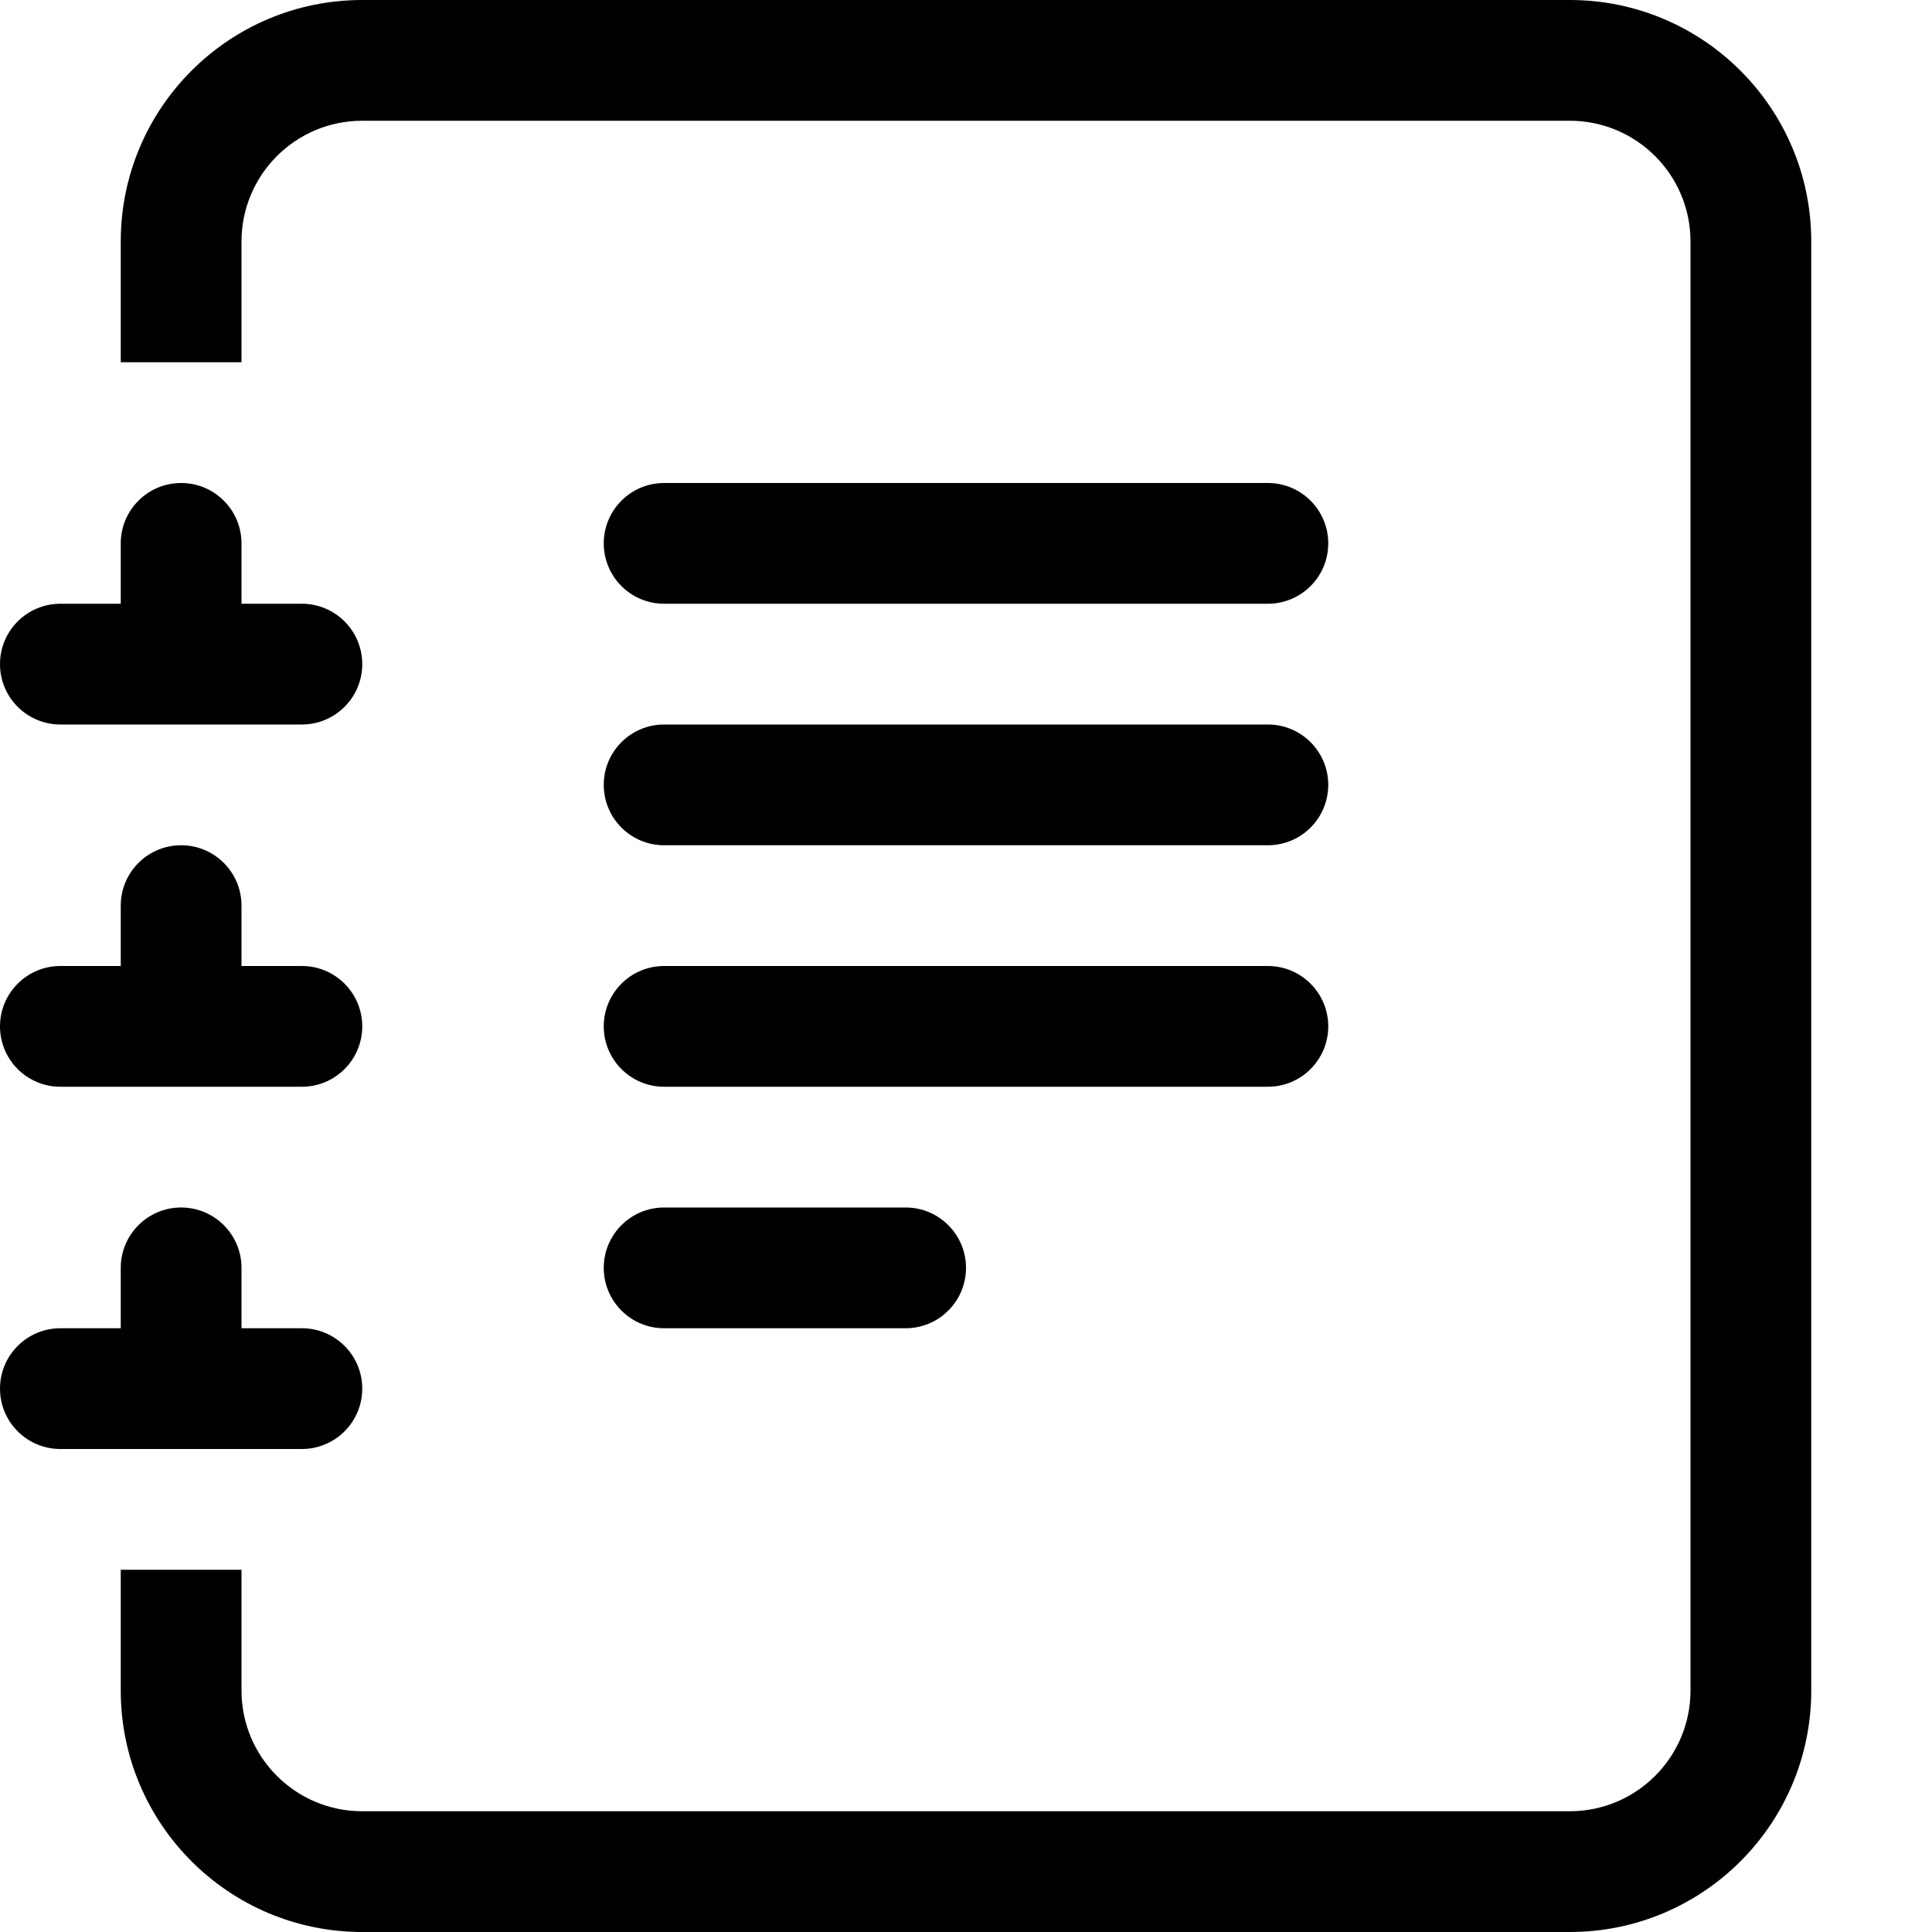
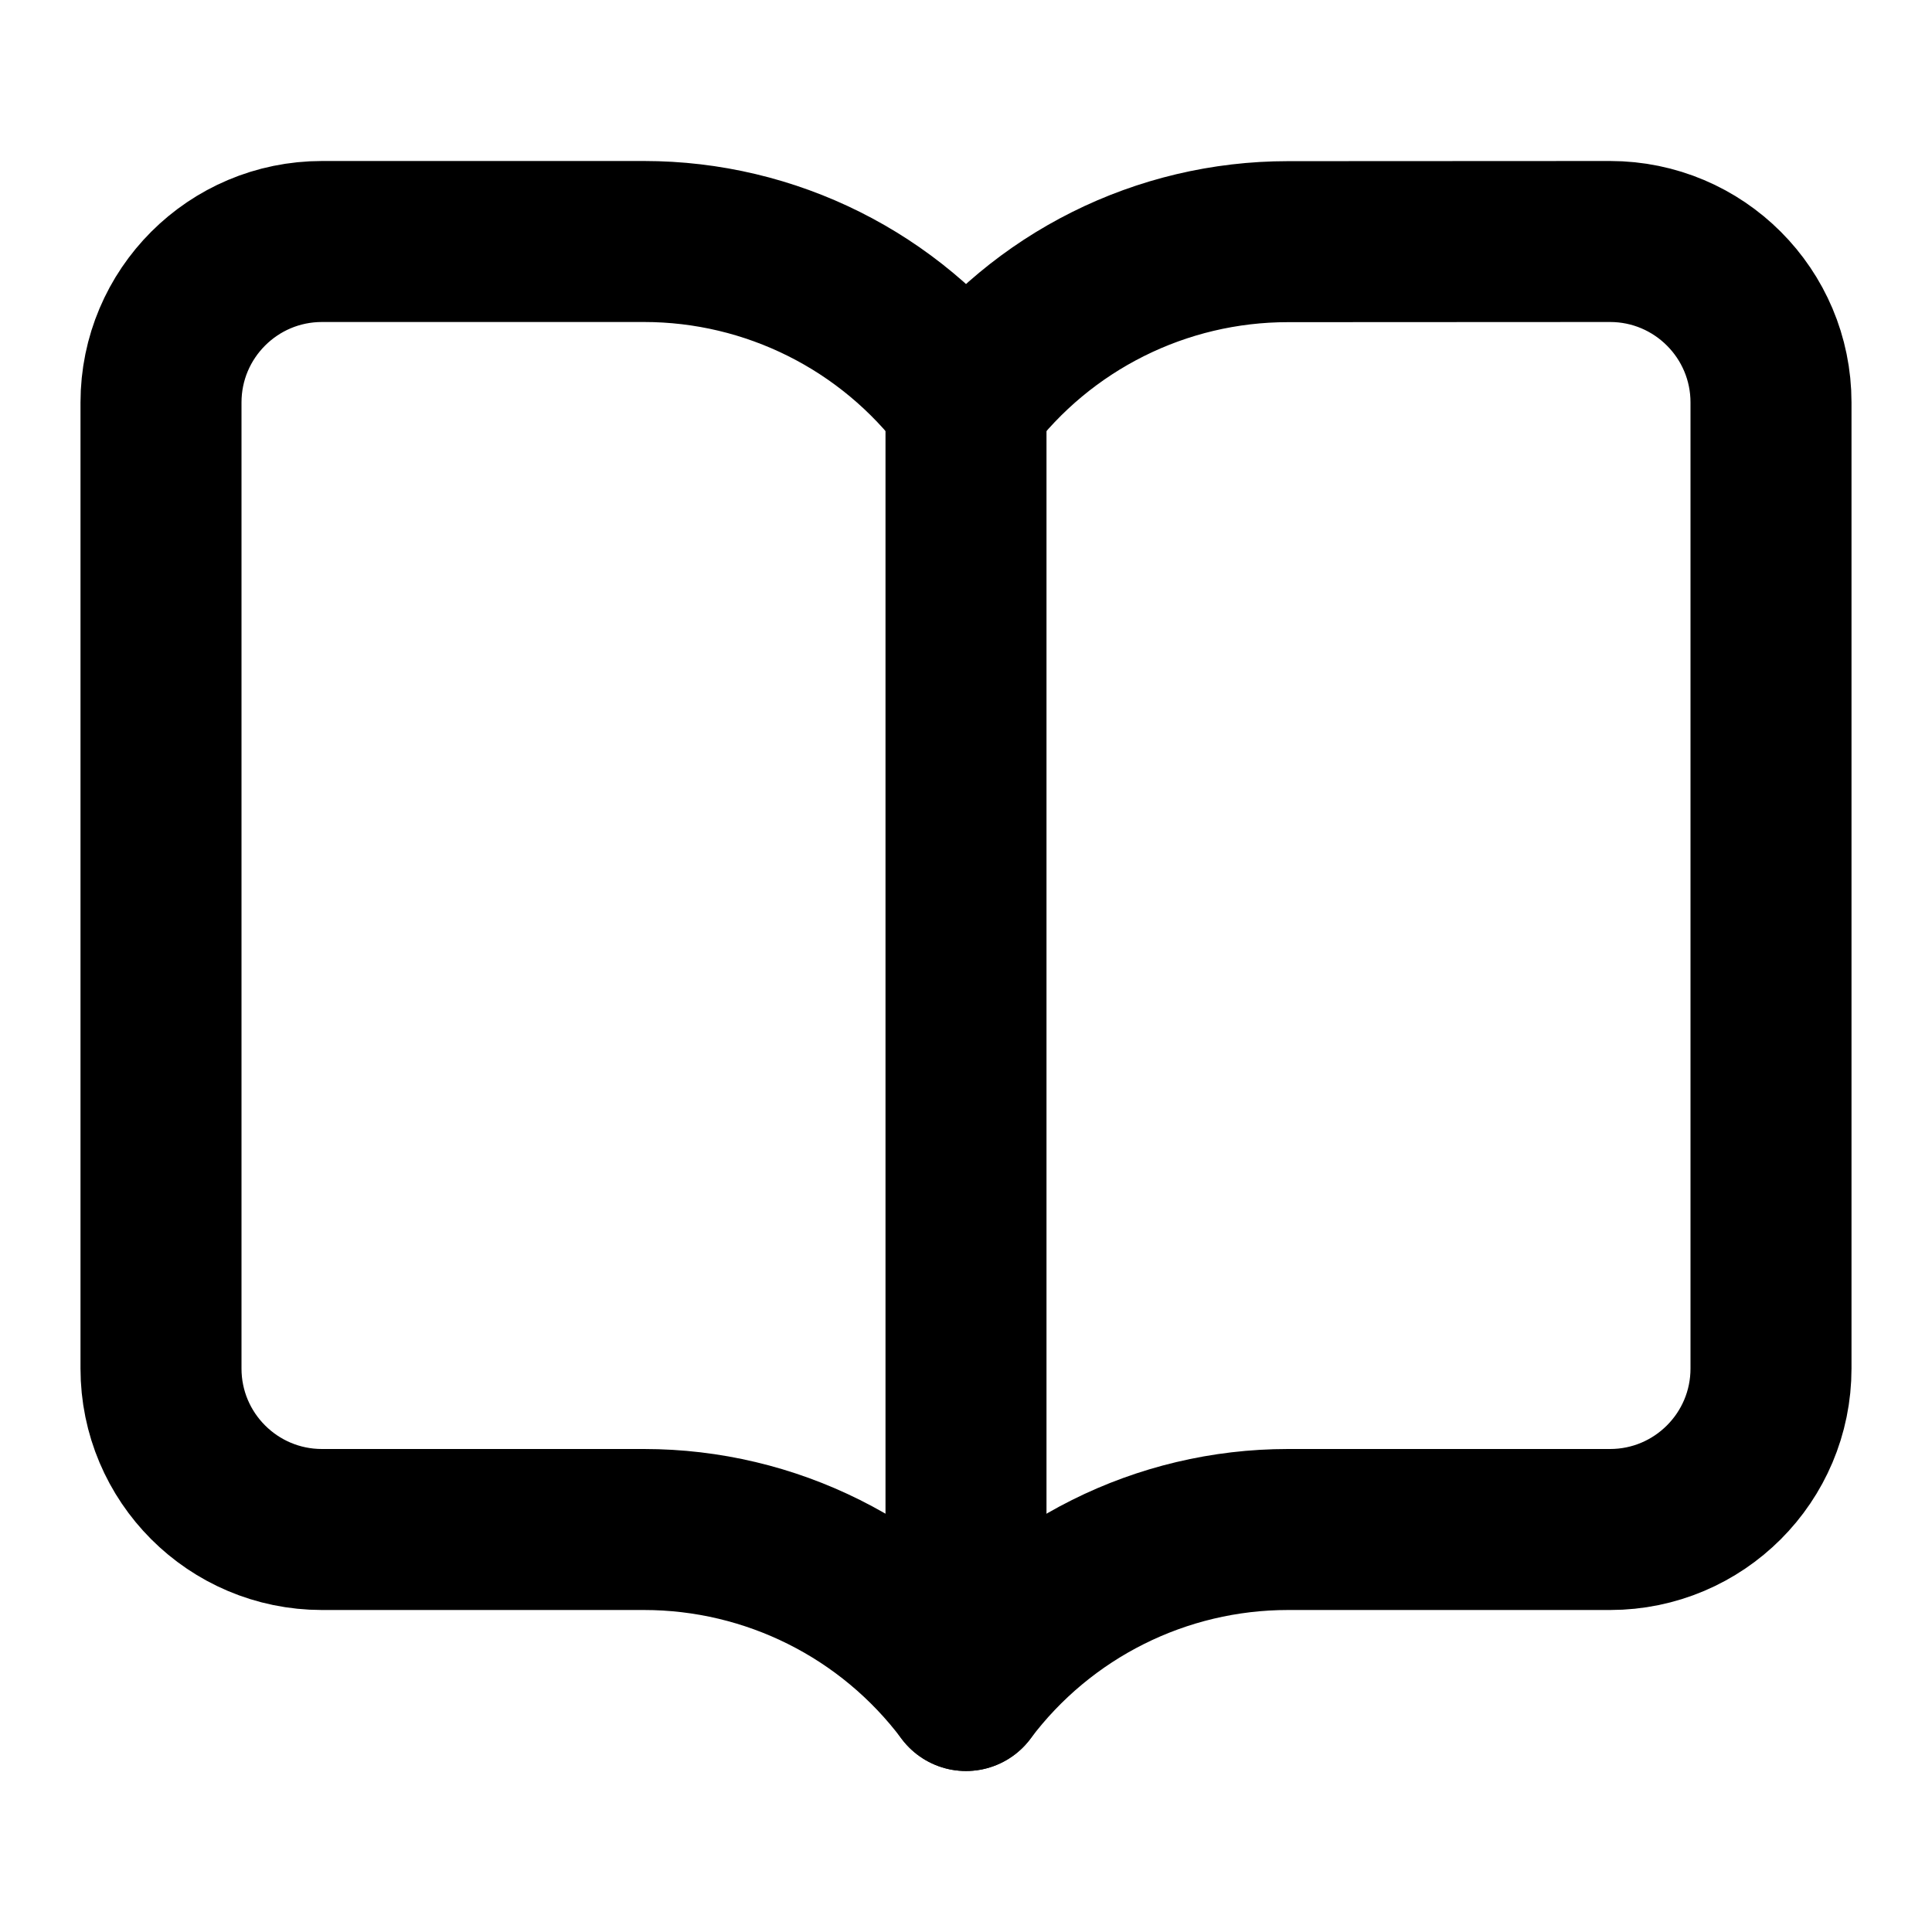
- <svg xmlns="http://www.w3.org/2000/svg" width="24" height="24" fill="black" viewBox="0 0 16 16">
-   <path d="M5 10.5a.5.5 0 0 1 .5-.5h2a.5.5 0 0 1 0 1h-2a.5.5 0 0 1-.5-.5m0-2a.5.5 0 0 1 .5-.5h5a.5.5 0 0 1 0 1h-5a.5.5 0 0 1-.5-.5m0-2a.5.5 0 0 1 .5-.5h5a.5.5 0 0 1 0 1h-5a.5.5 0 0 1-.5-.5m0-2a.5.5 0 0 1 .5-.5h5a.5.5 0 0 1 0 1h-5a.5.5 0 0 1-.5-.5" />
-   <path d="M3 0h10a2 2 0 0 1 2 2v12a2 2 0 0 1-2 2H3a2 2 0 0 1-2-2v-1h1v1a1 1 0 0 0 1 1h10a1 1 0 0 0 1-1V2a1 1 0 0 0-1-1H3a1 1 0 0 0-1 1v1H1V2a2 2 0 0 1 2-2" />
-   <path d="M1 5v-.5a.5.5 0 0 1 1 0V5h.5a.5.5 0 0 1 0 1h-2a.5.5 0 0 1 0-1zm0 3v-.5a.5.5 0 0 1 1 0V8h.5a.5.5 0 0 1 0 1h-2a.5.5 0 0 1 0-1zm0 3v-.5a.5.5 0 0 1 1 0v.5h.5a.5.5 0 0 1 0 1h-2a.5.5 0 0 1 0-1z" />
+ <svg xmlns="http://www.w3.org/2000/svg" width="24" height="24" viewBox="0 0 24 24" fill="none" stroke="currentColor" stroke-width="2" stroke-linecap="round" stroke-linejoin="round">
+   <path d="M12 5v16" />
+   <path d="M20.001 19A2 2 0 0022 17V5a2 2 0 00-1.999-2L16 3.002A5 5 0 0012 5a5 5 0 00-4-2H4a2 2 0 00-2 2v12a2 2 0 001.999 2H8a5 5 0 014 2 5 5 0 014-2z" />
</svg>
